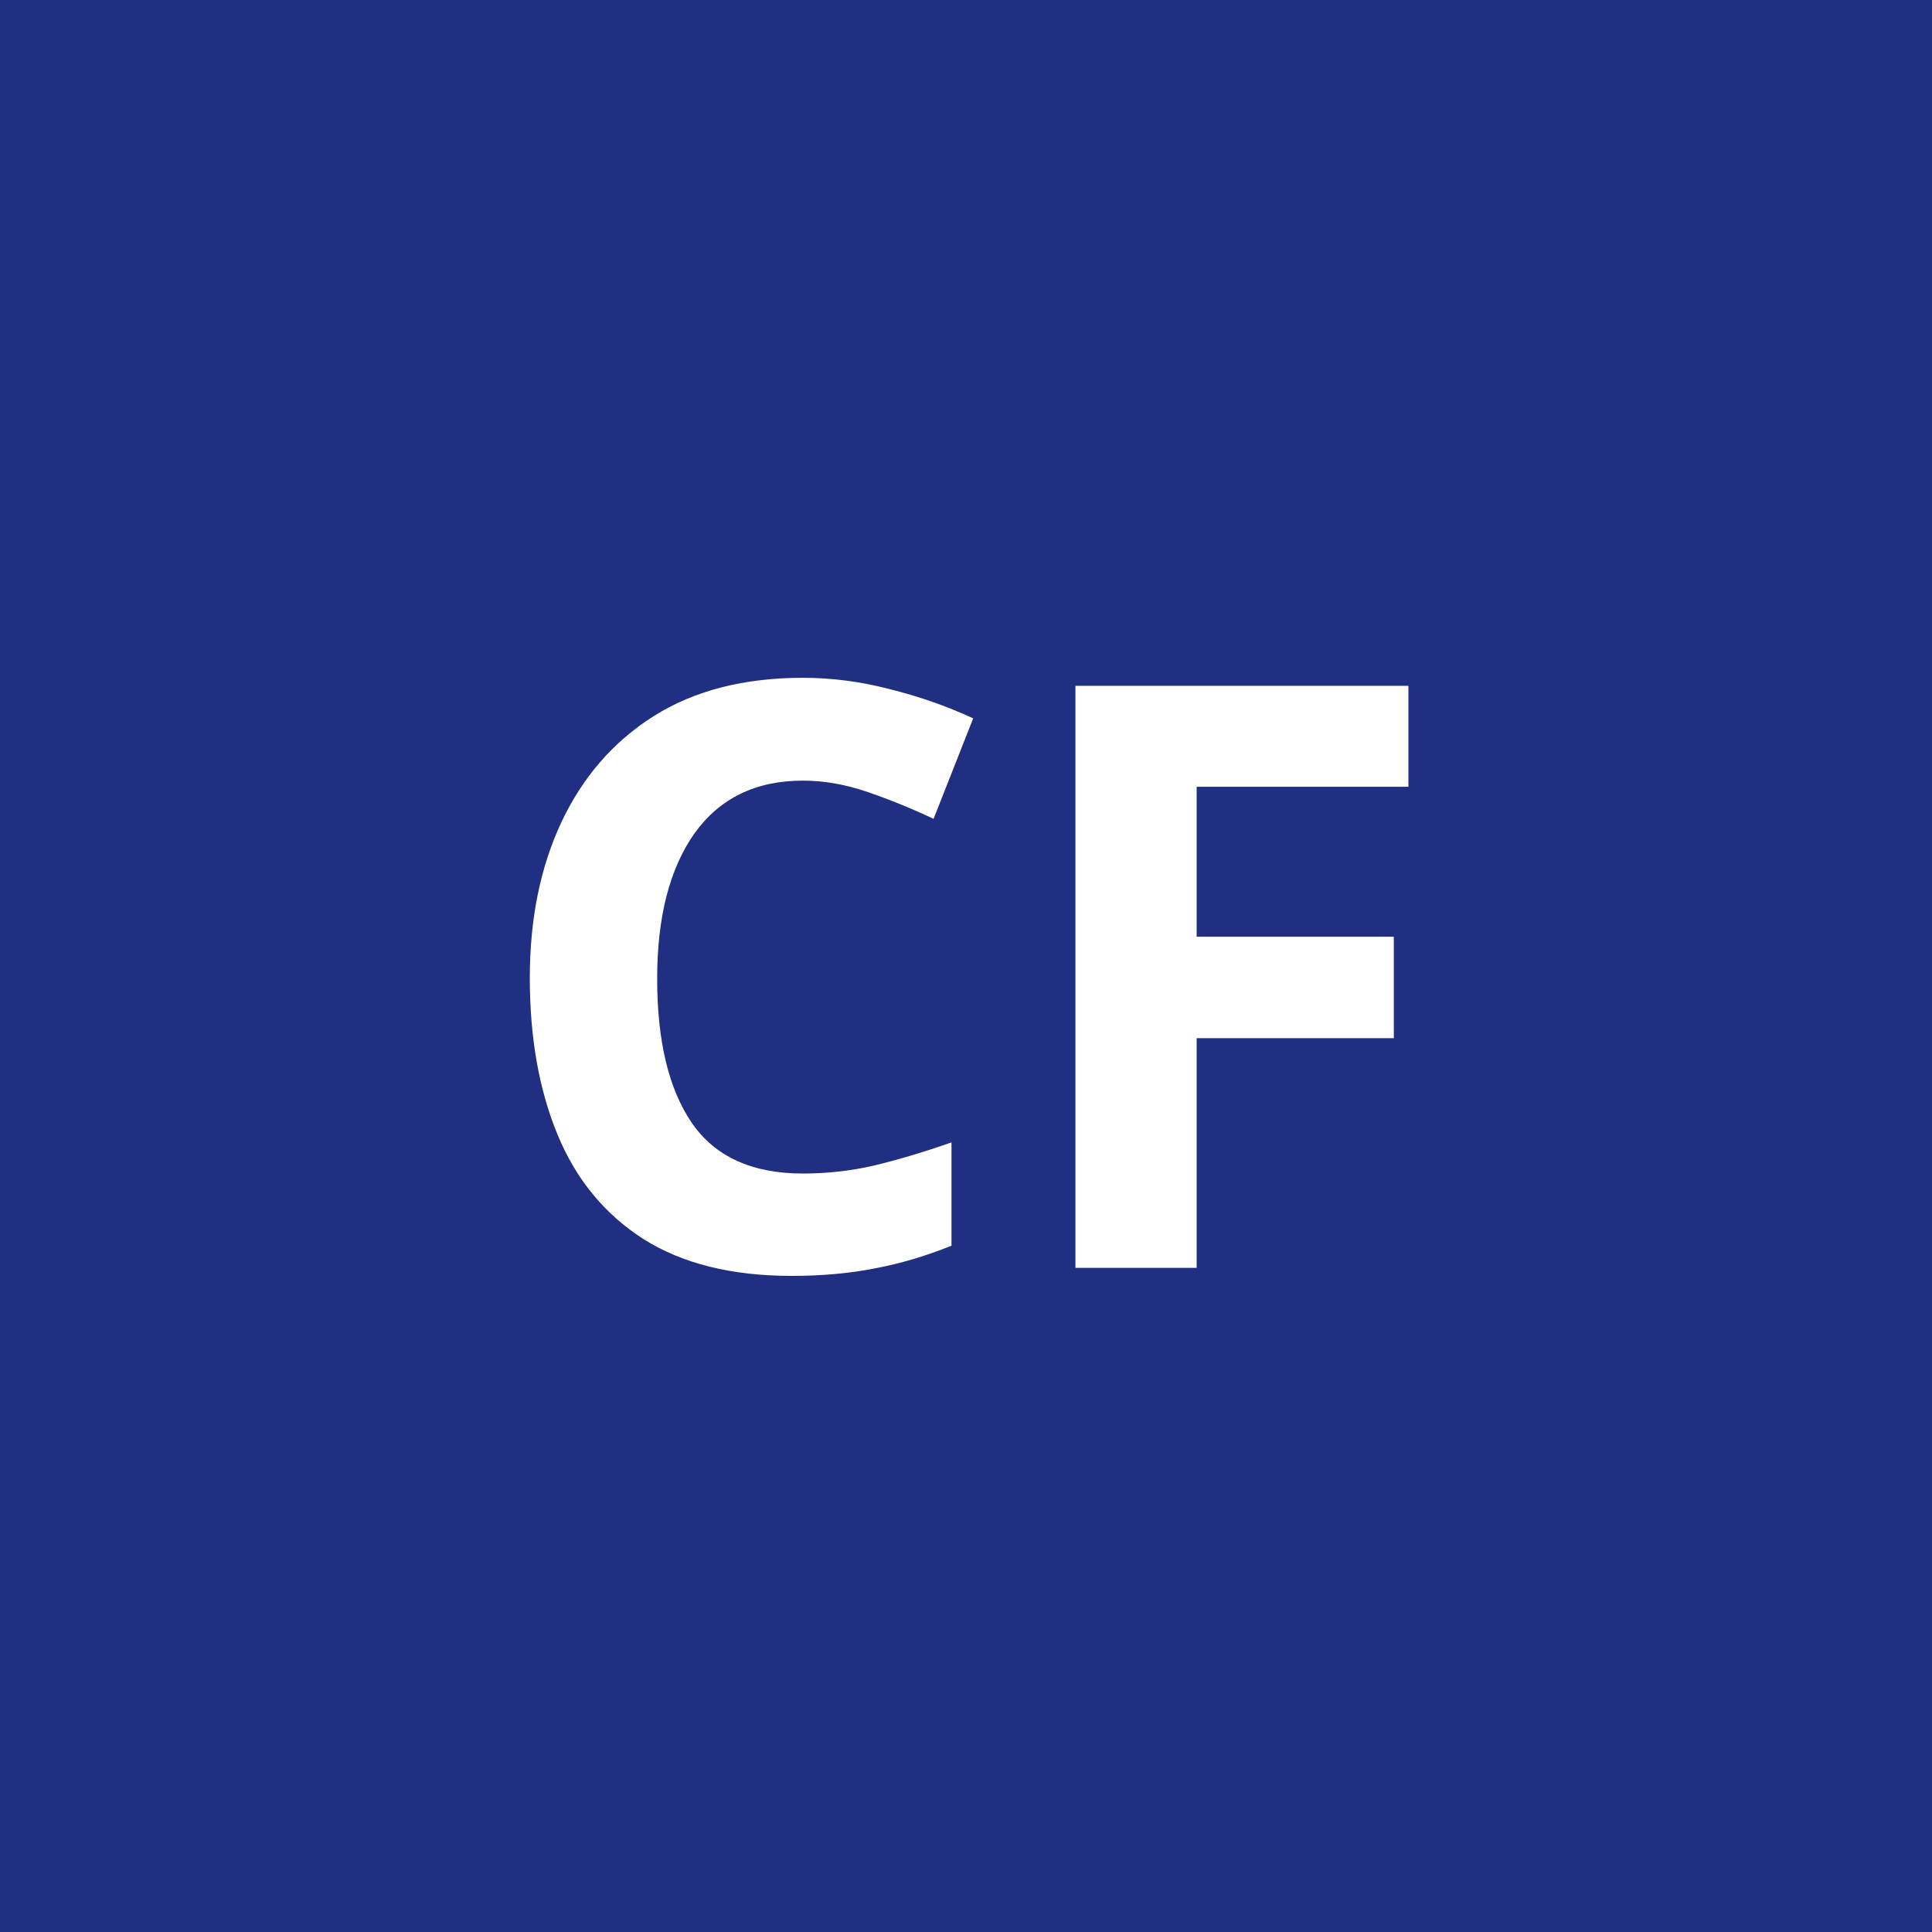
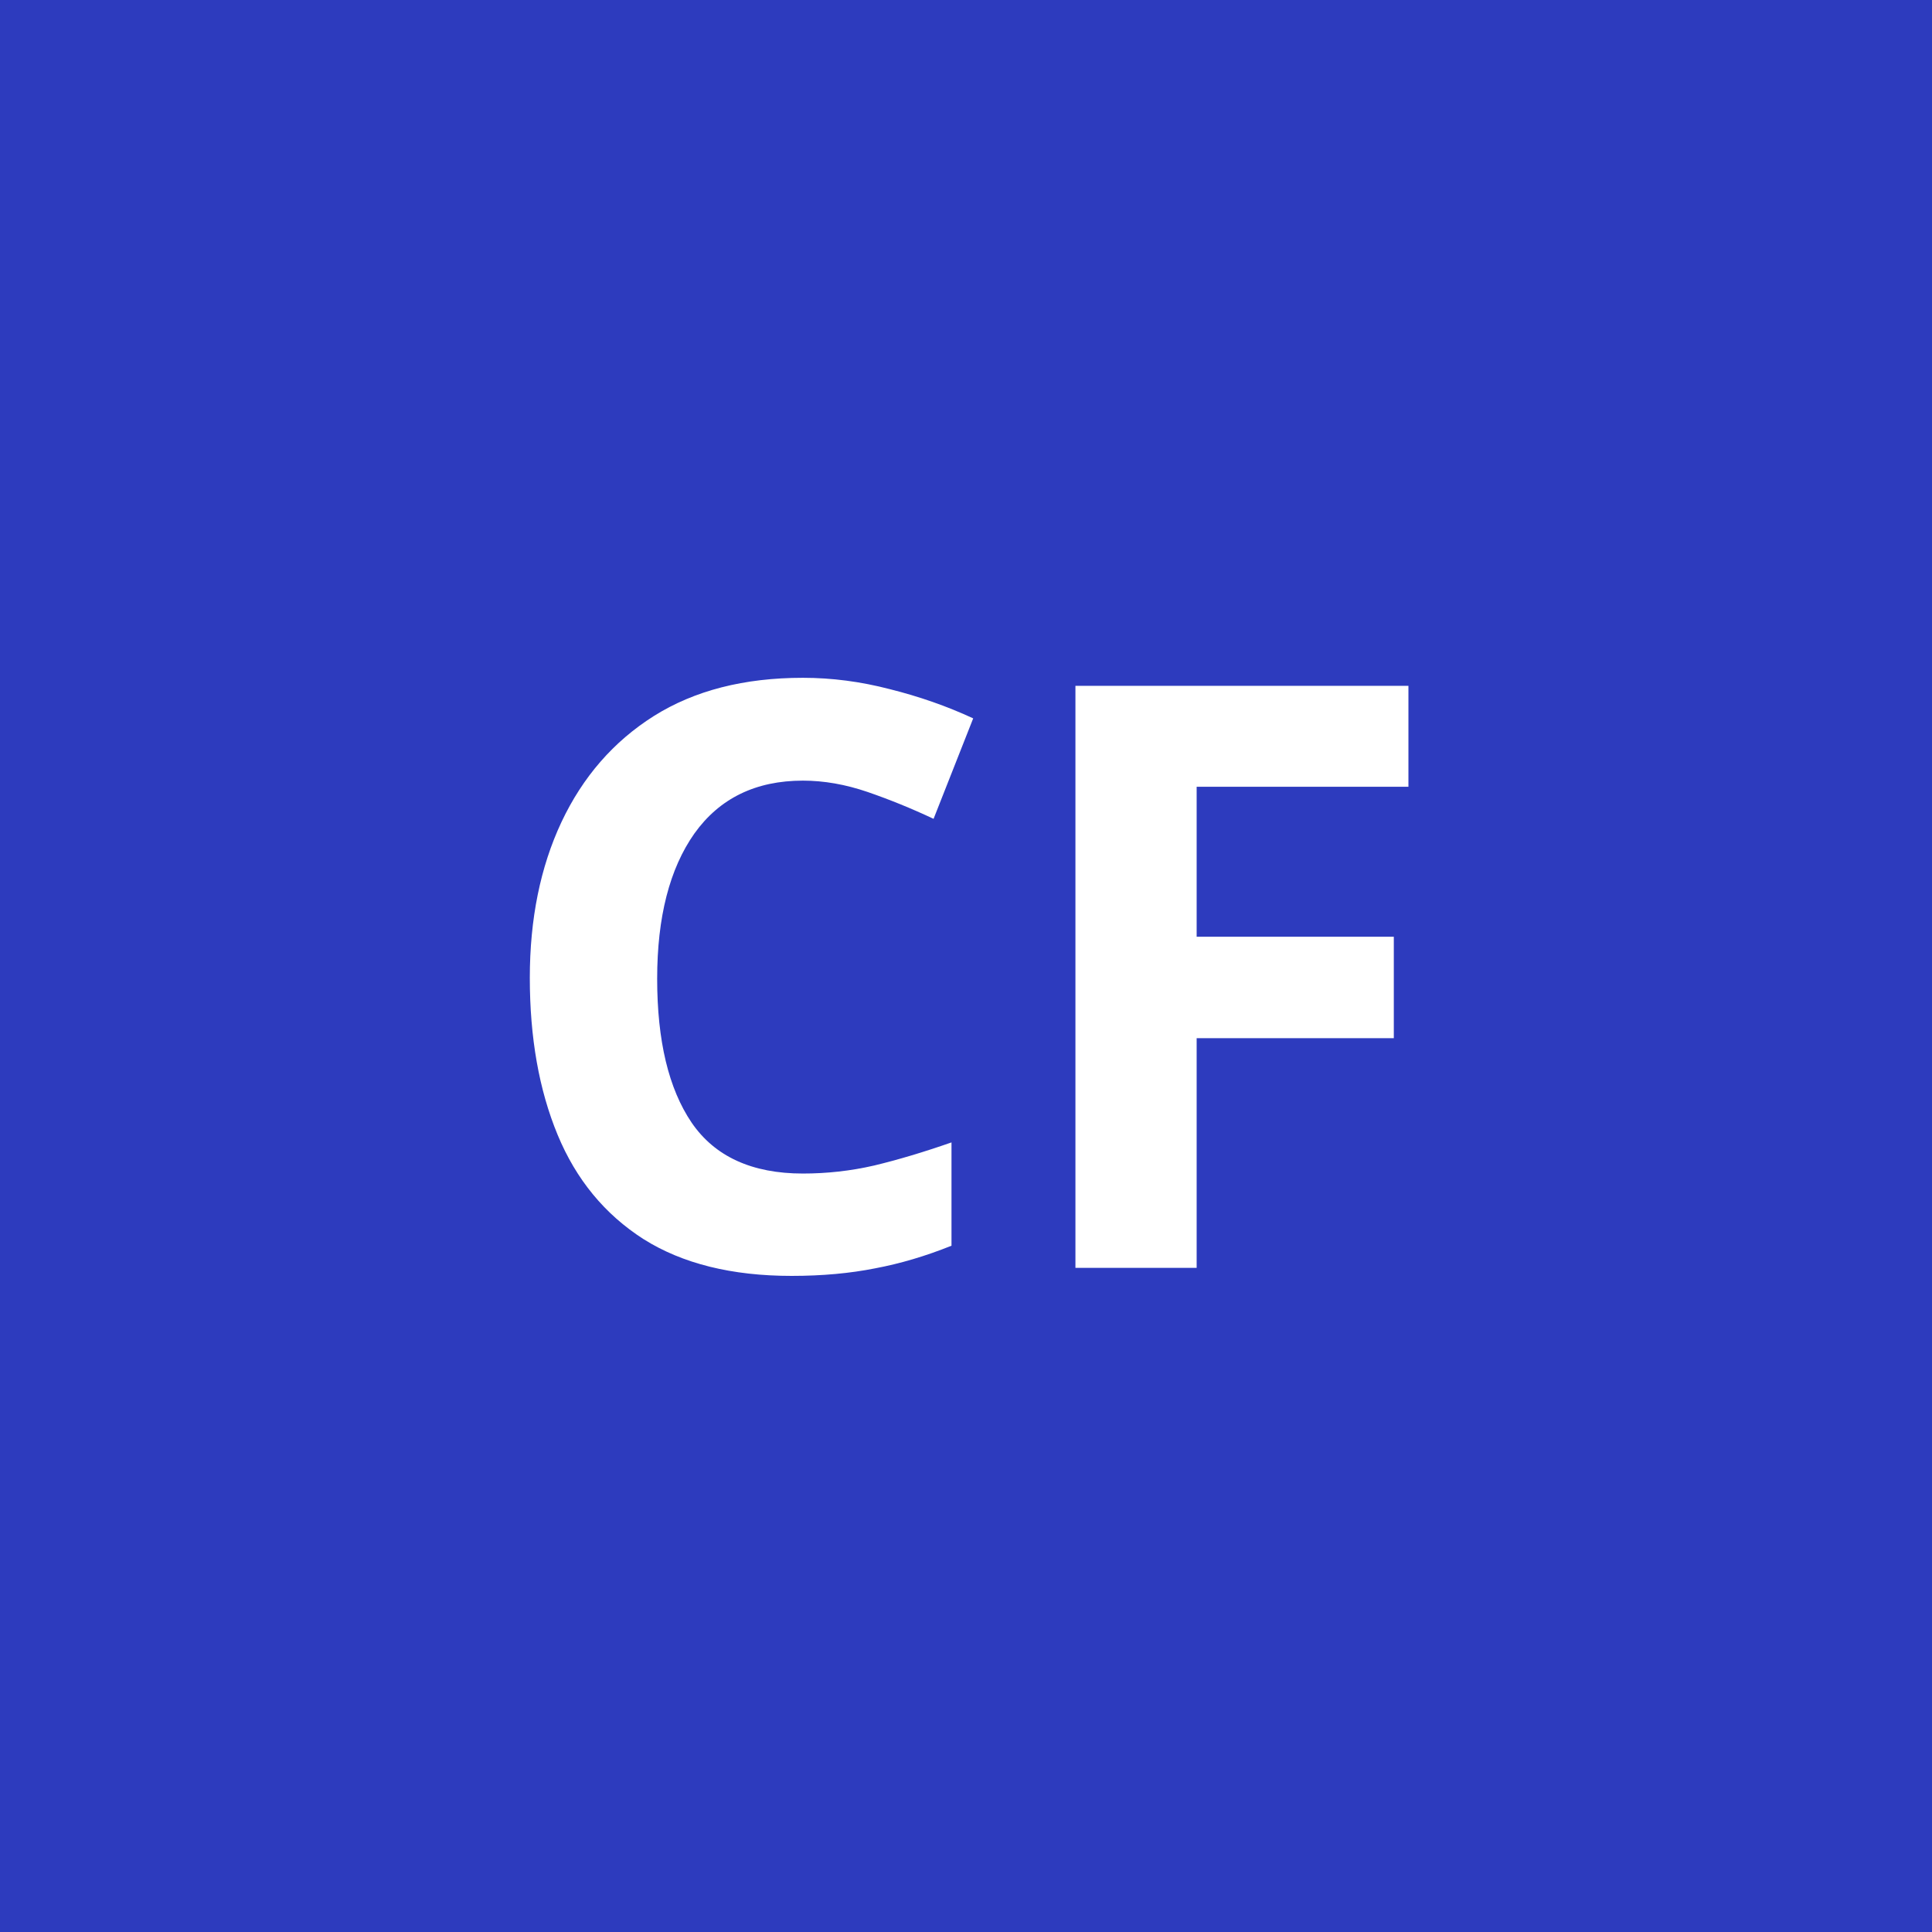
<svg xmlns="http://www.w3.org/2000/svg" viewBox="0 0 64 64">
-   <rect width="64" height="64" fill="#202f82" />
+   <rect width="64" height="64" fill="#2d3bbe" />
  <text x="32" y="42" text-anchor="middle" font-family="sans-serif" font-weight="bold" font-size="27" fill="#fff">CF</text>
</svg>
